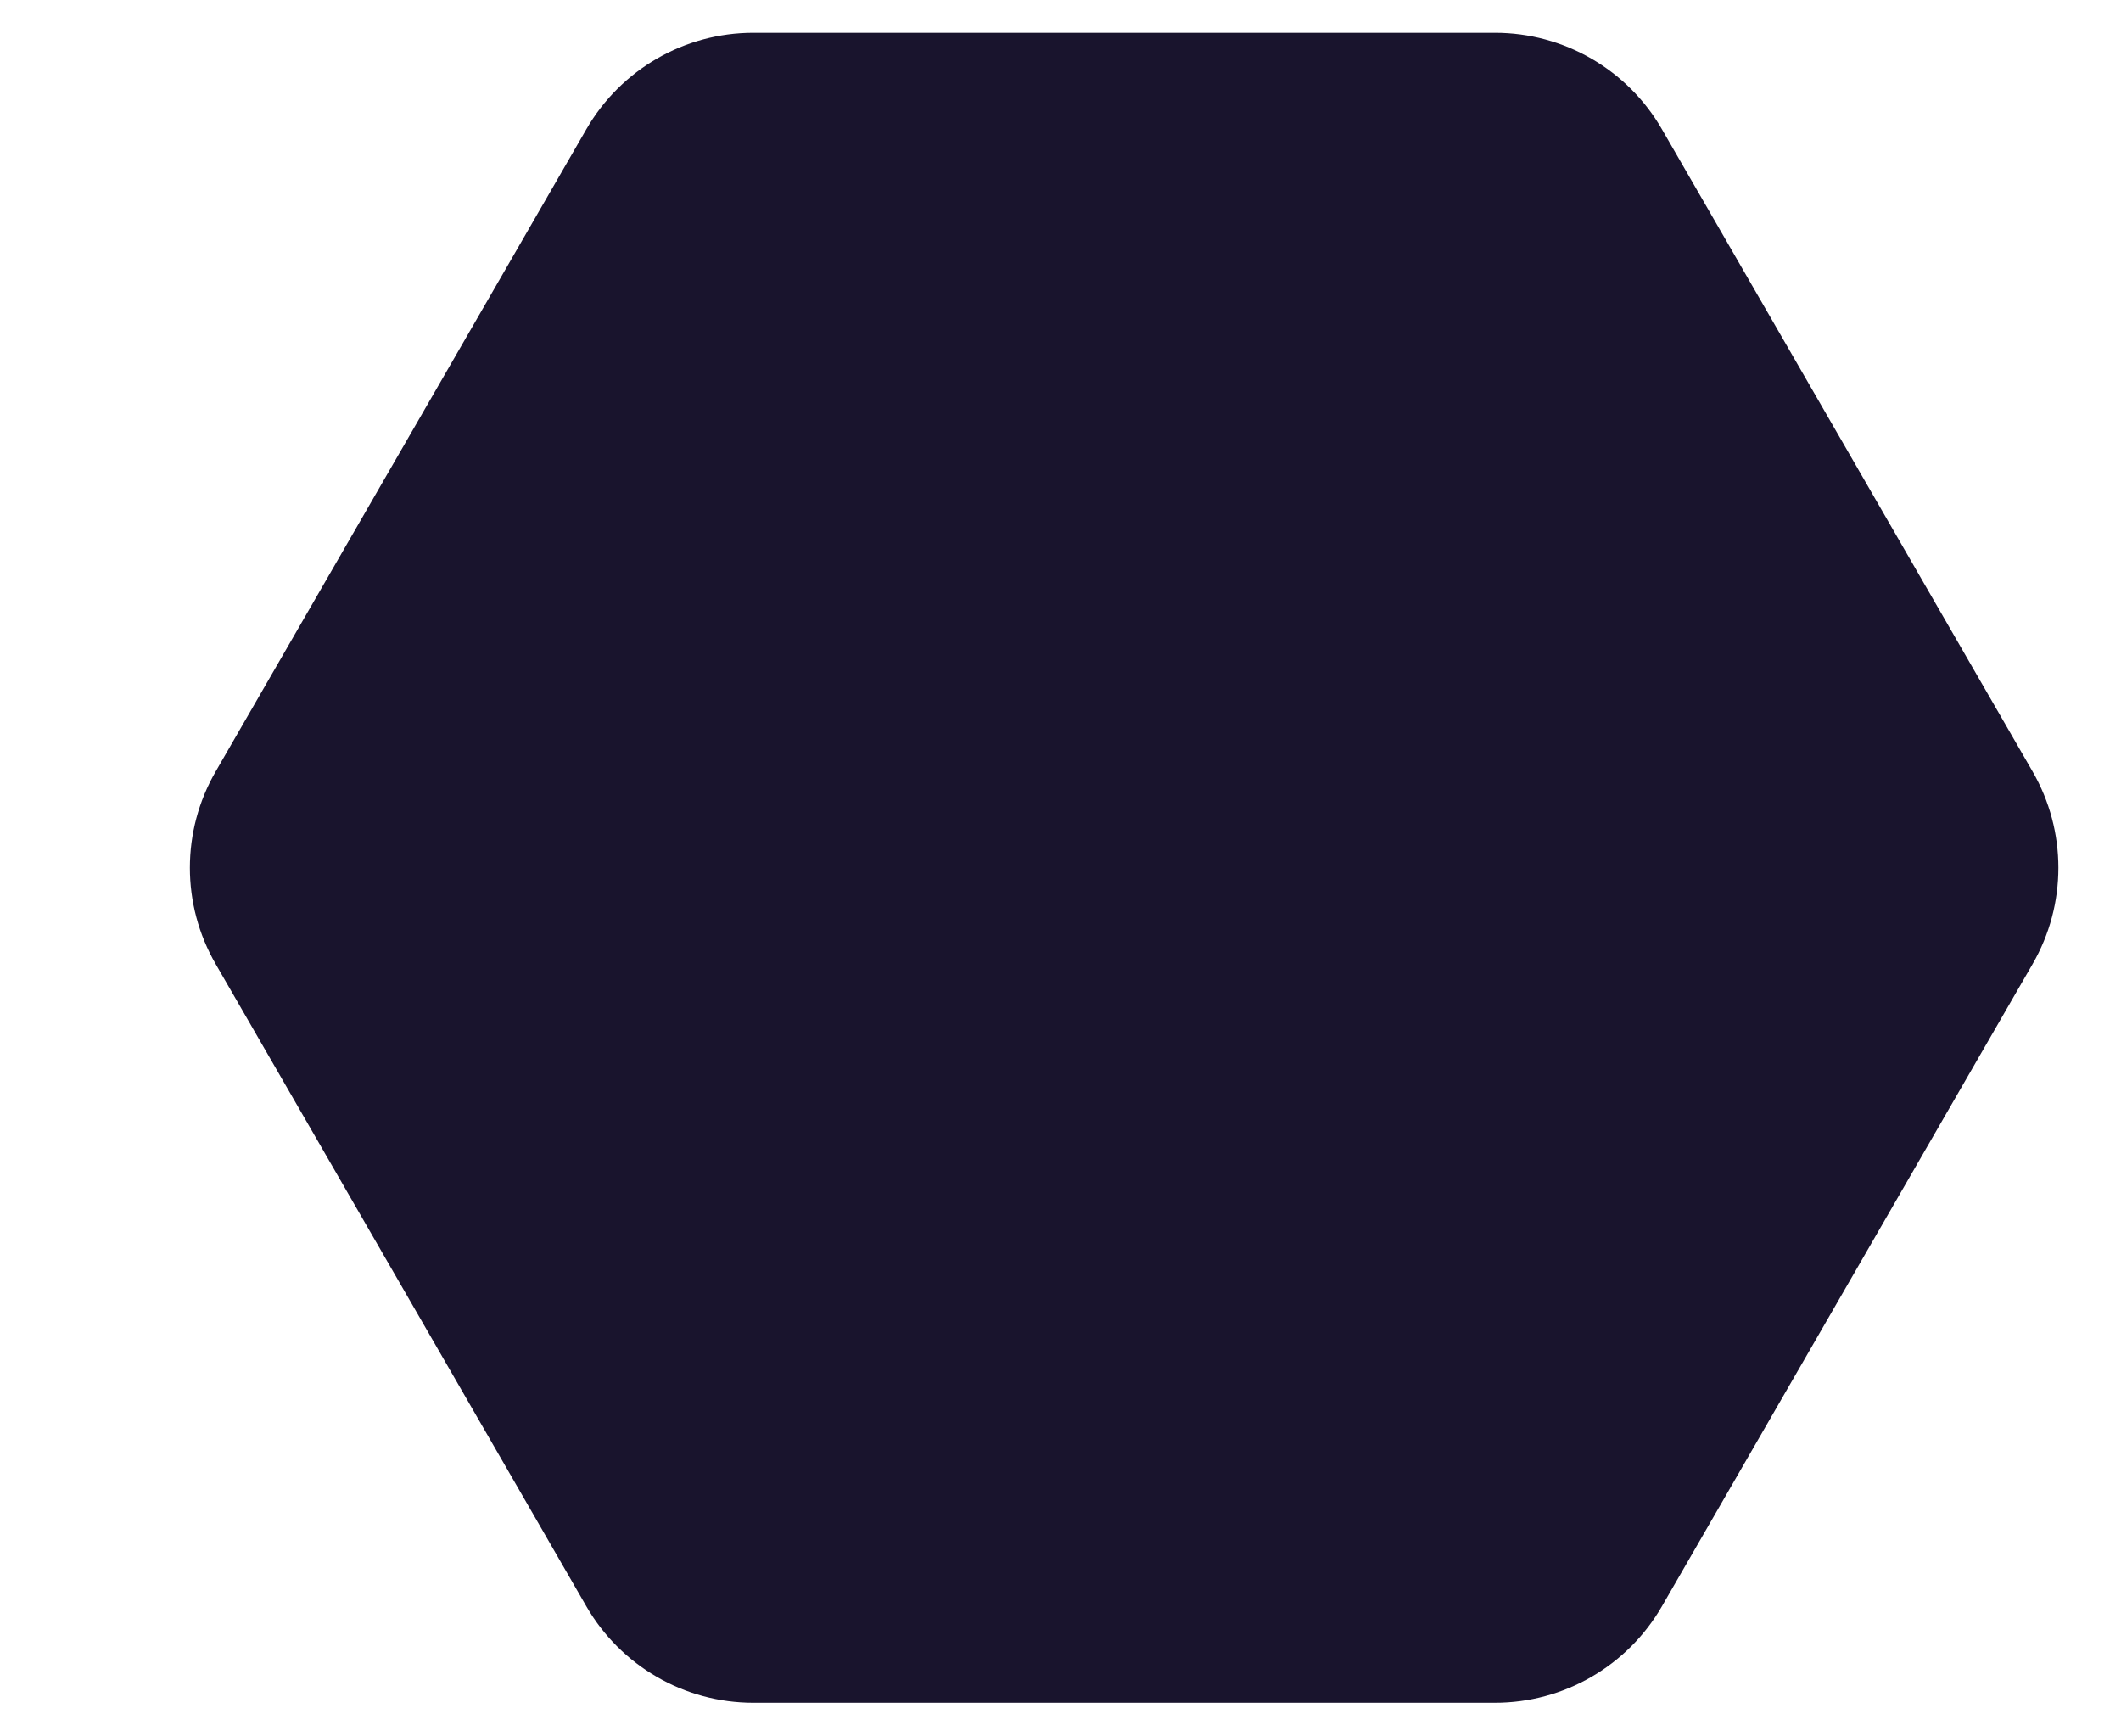
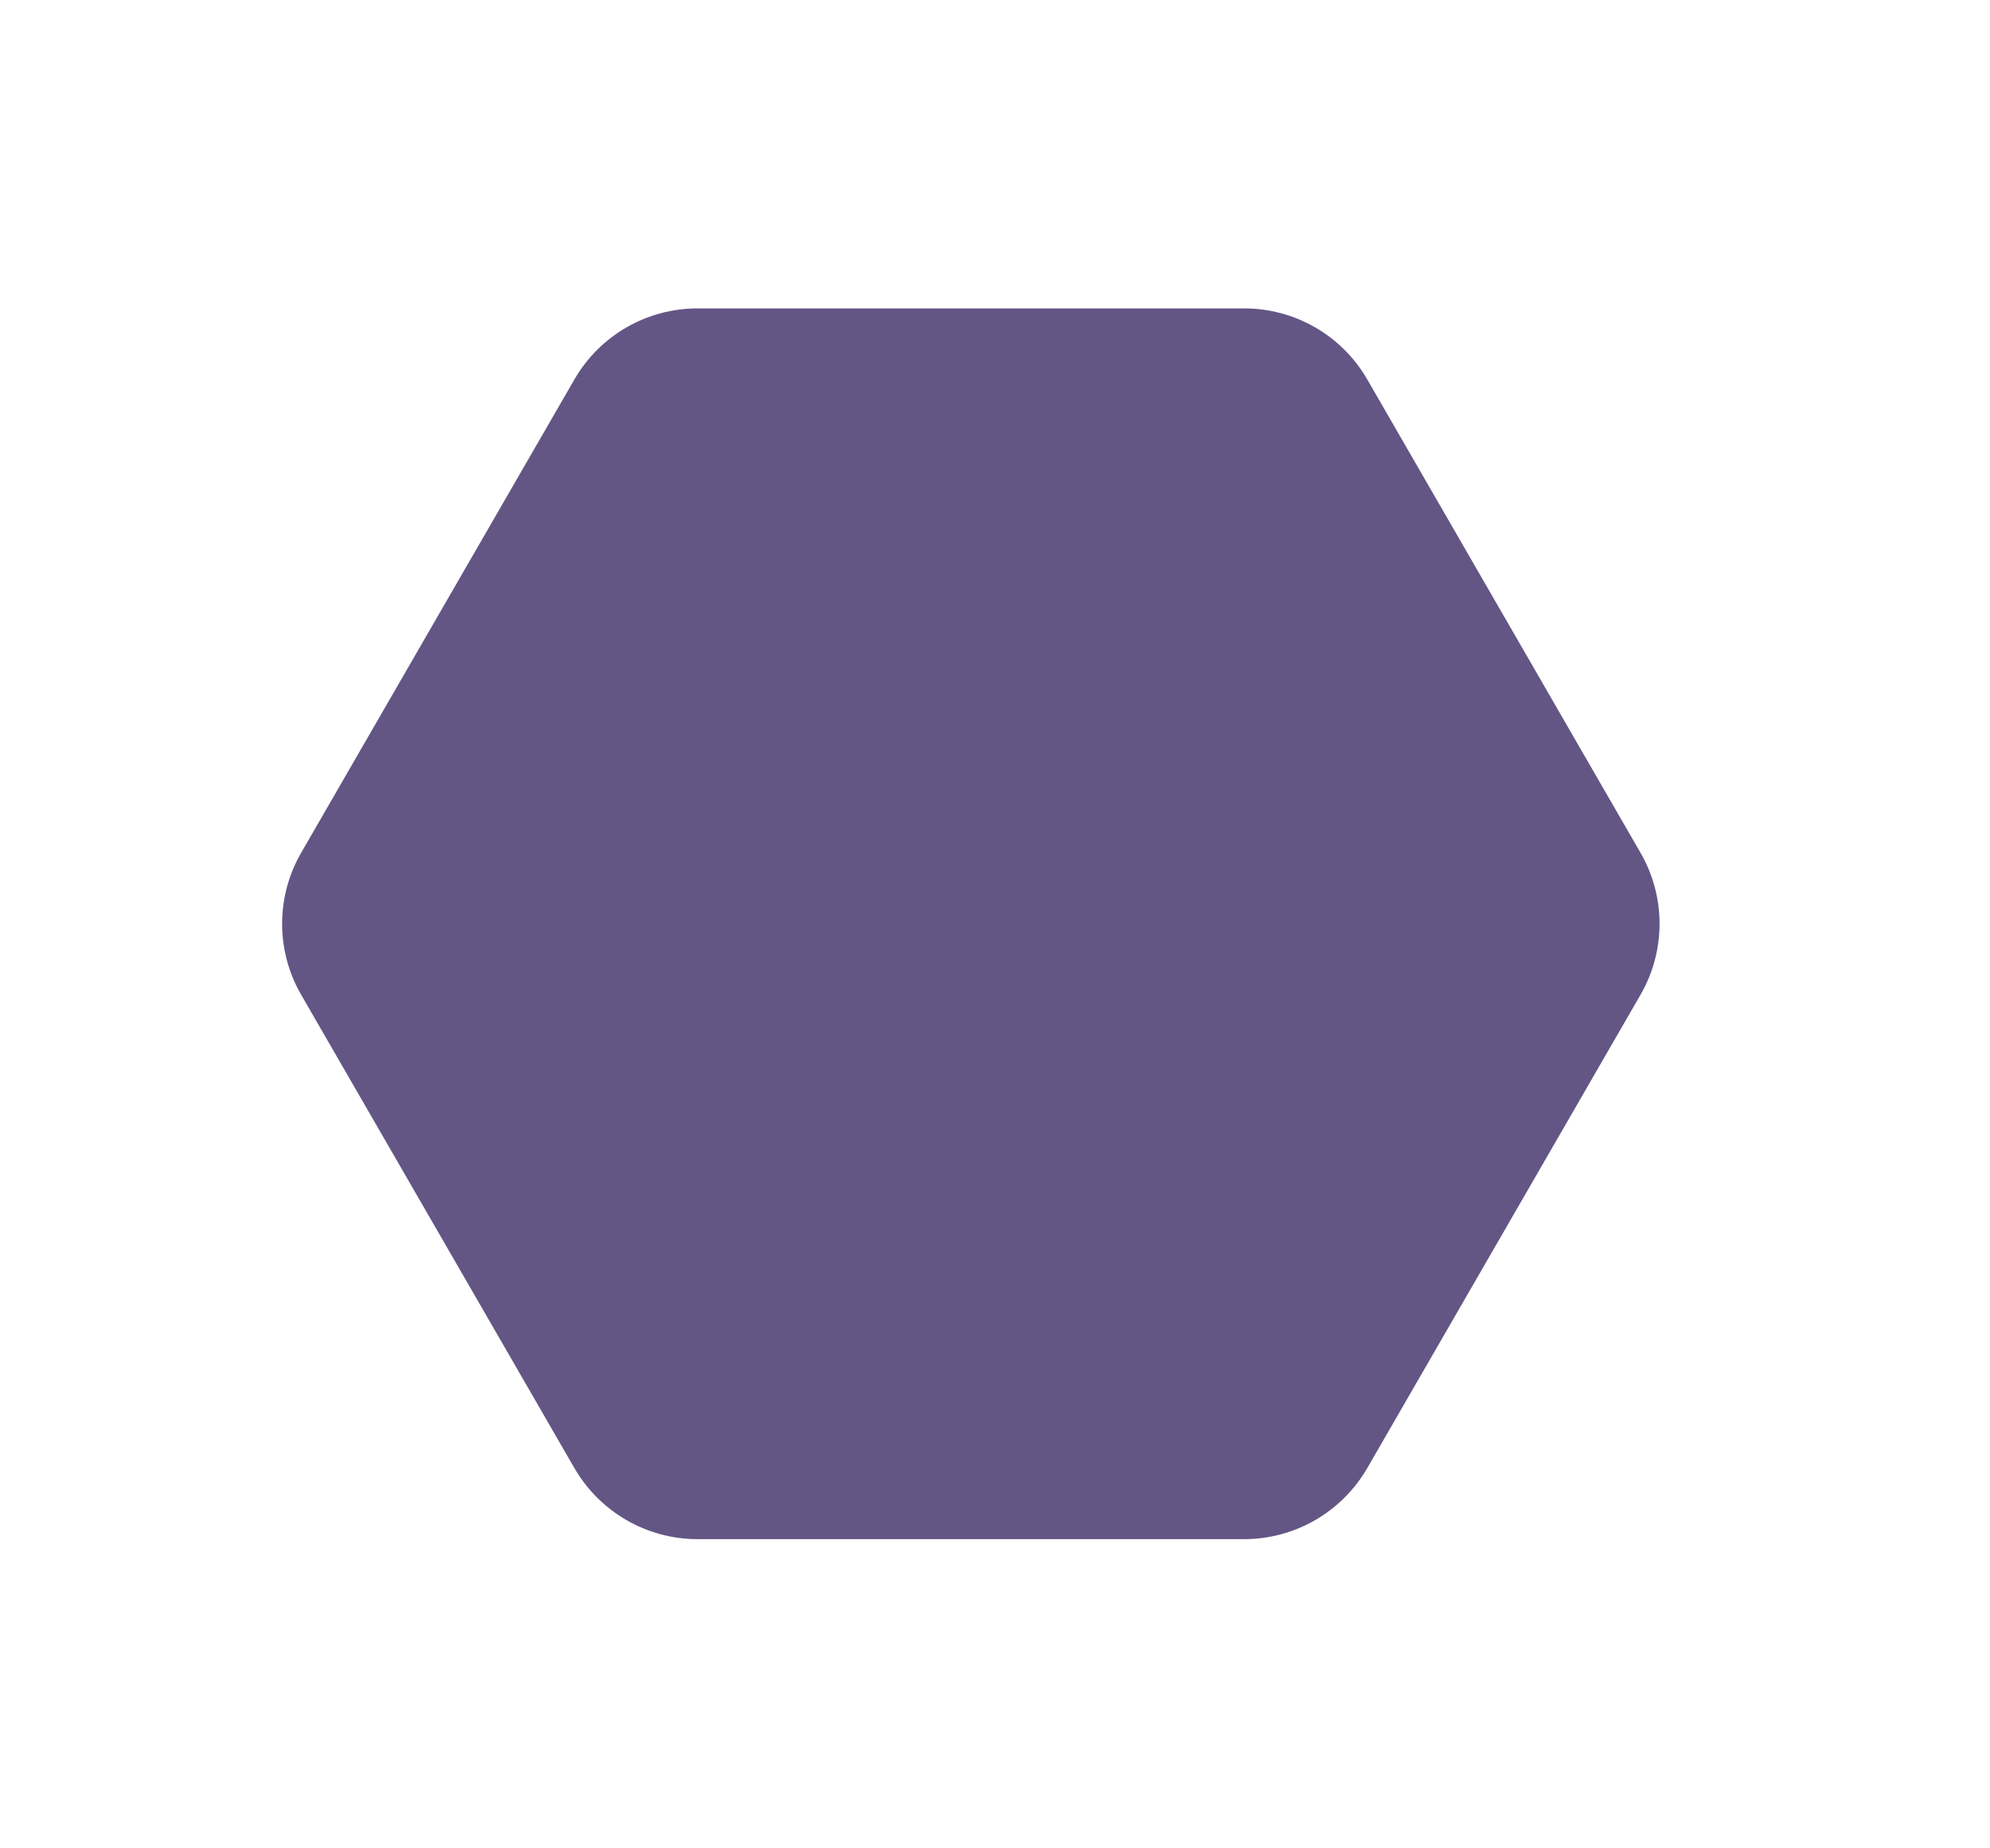
- <svg xmlns="http://www.w3.org/2000/svg" width="11" height="9" viewBox="0 0 11 9" fill="none">
-   <path d="M8.619 8.33C8.44 8.64 8.11 8.83 7.753 8.83L3.907 8.83C3.55 8.83 3.22 8.64 3.041 8.33L1.119 5C0.94 4.691 0.94 4.309 1.119 4L3.041 0.67C3.22 0.36 3.55 0.17 3.907 0.17L7.753 0.17C8.11 0.17 8.44 0.36 8.619 0.67L10.541 4C10.72 4.309 10.72 4.691 10.541 5L8.619 8.33Z" fill="#19142D" />
+ <svg xmlns="http://www.w3.org/2000/svg" width="14" height="13" viewBox="0 0 14 13" fill="none">
+   <path d="M9.619 10.33C9.44 10.639 9.11 10.83 8.753 10.83L4.907 10.83C4.55 10.83 4.22 10.639 4.041 10.33L2.119 7C1.94 6.691 1.94 6.309 2.119 6L4.041 2.67C4.22 2.36 4.55 2.17 4.907 2.17L8.753 2.17C9.11 2.17 9.44 2.36 9.619 2.67L11.541 6C11.72 6.309 11.72 6.691 11.541 7L9.619 10.33Z" fill="#635685" />
</svg>
